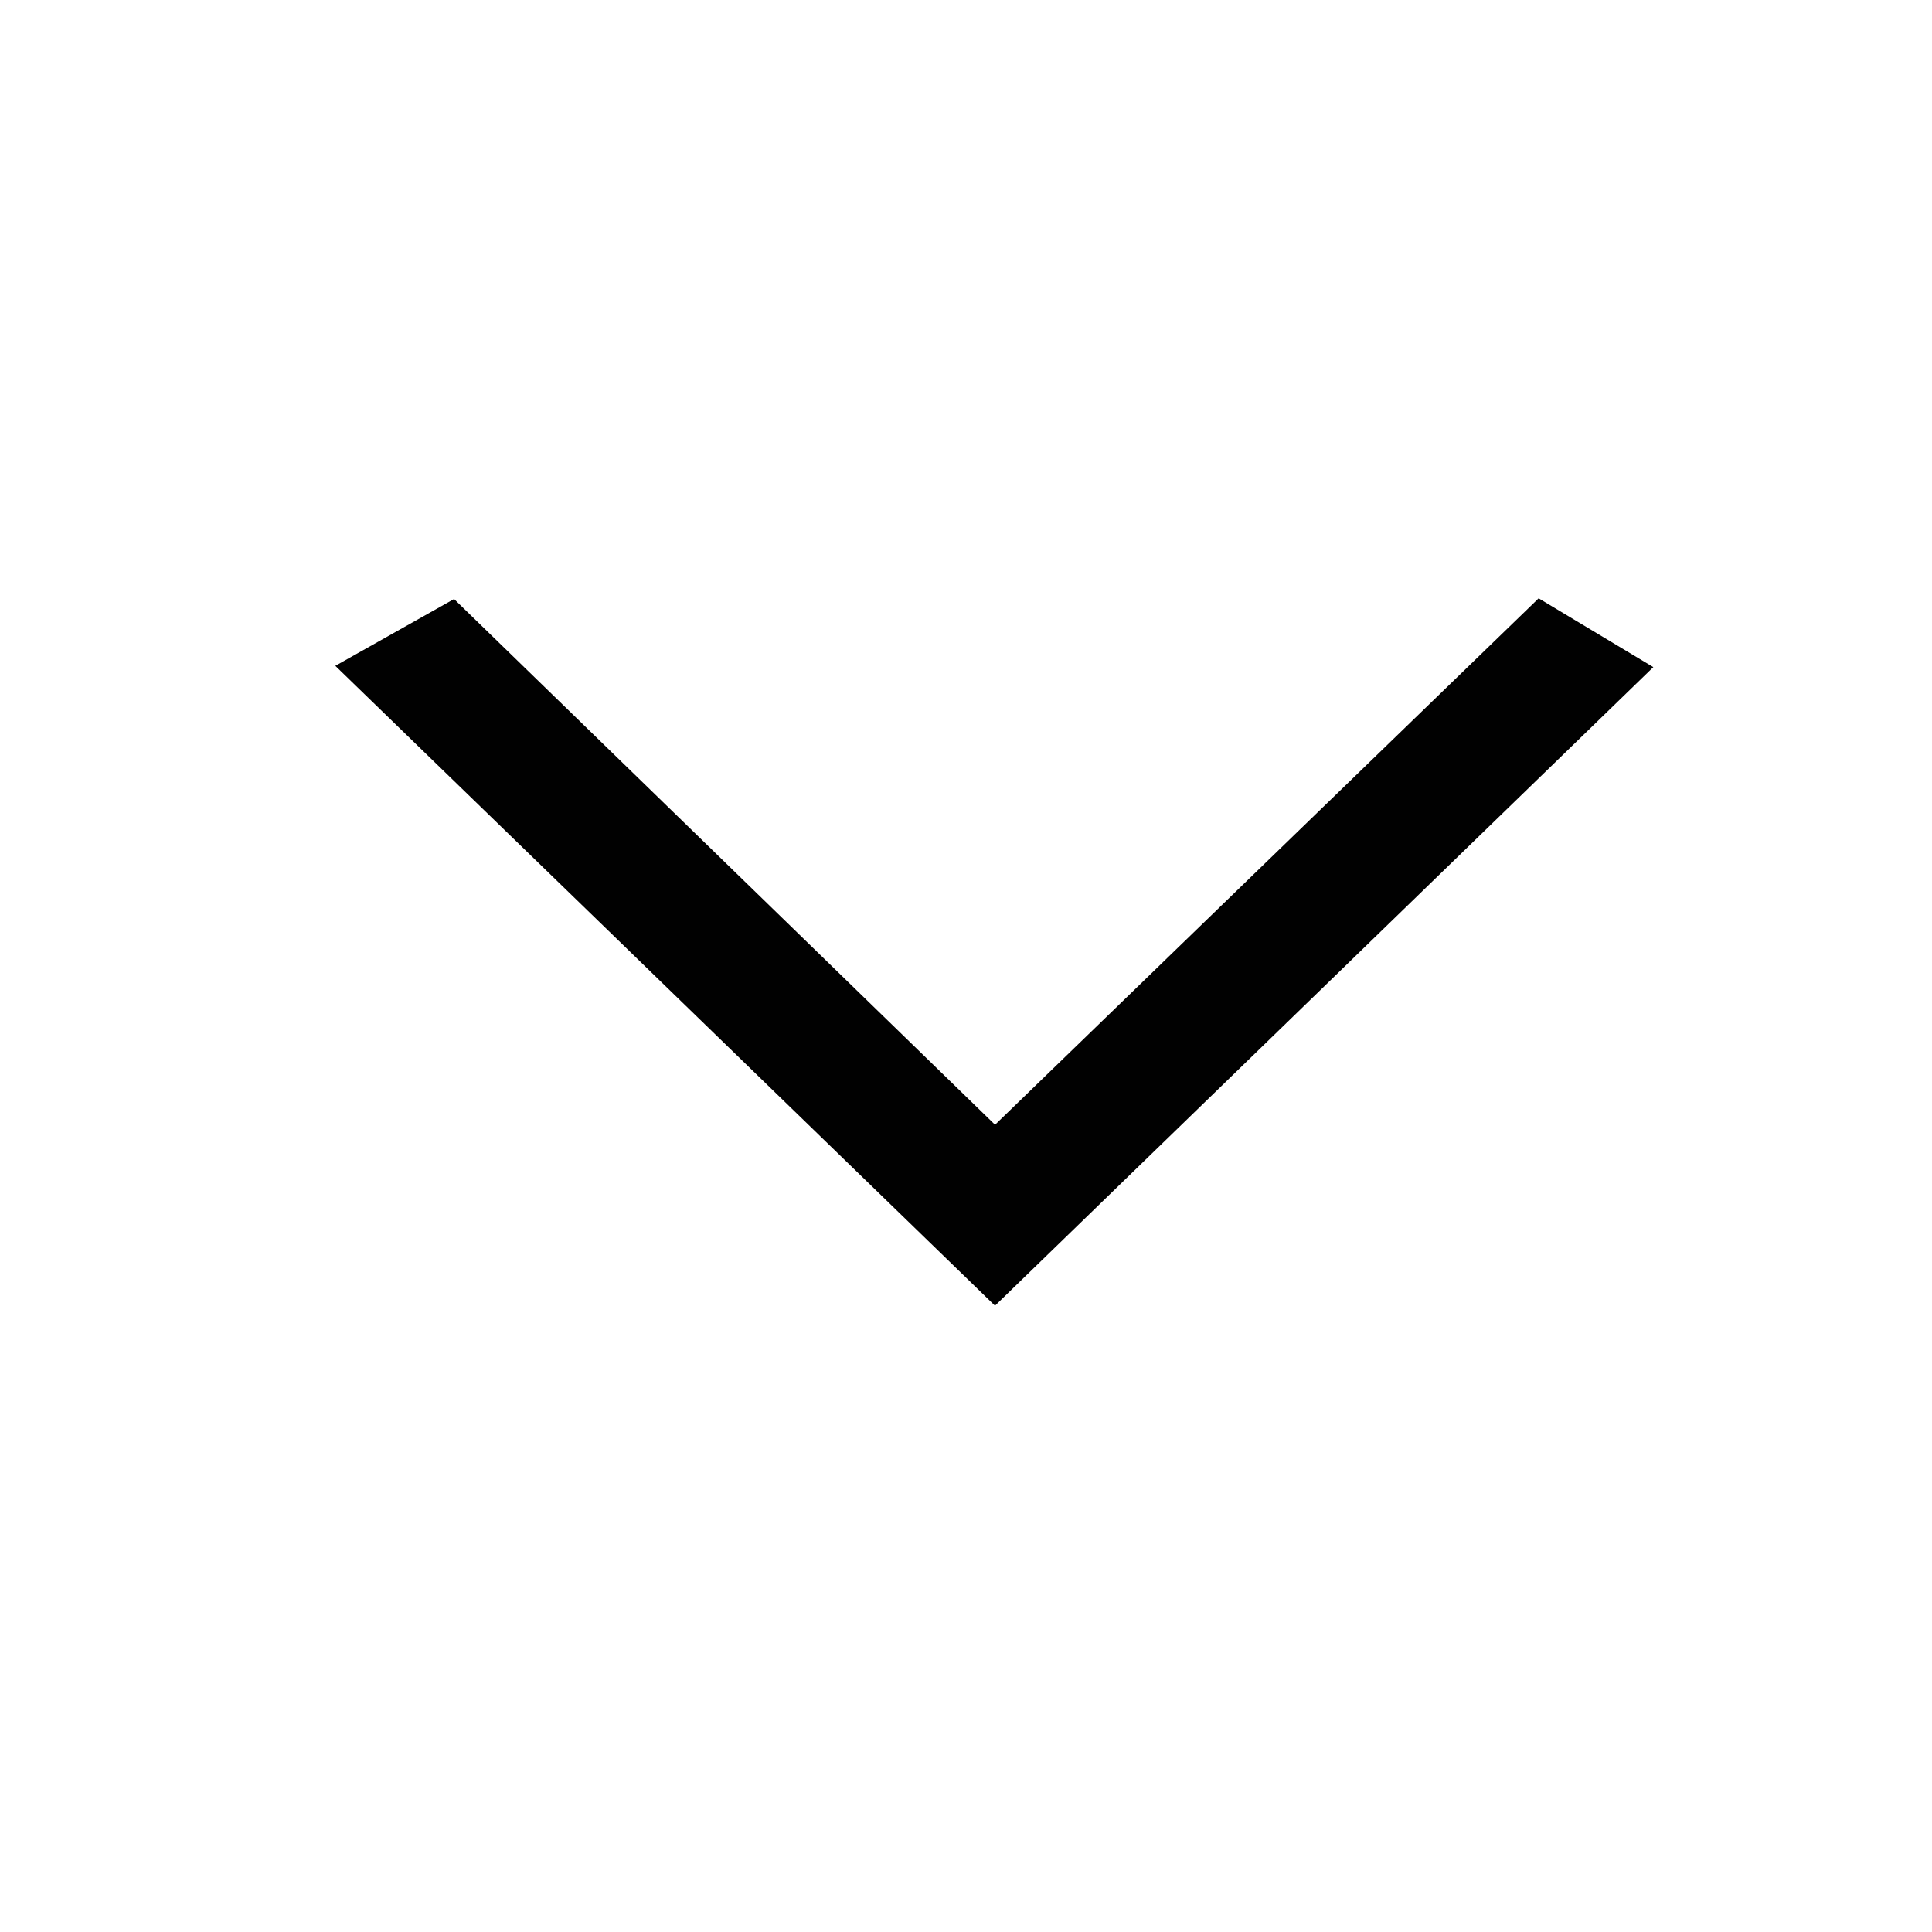
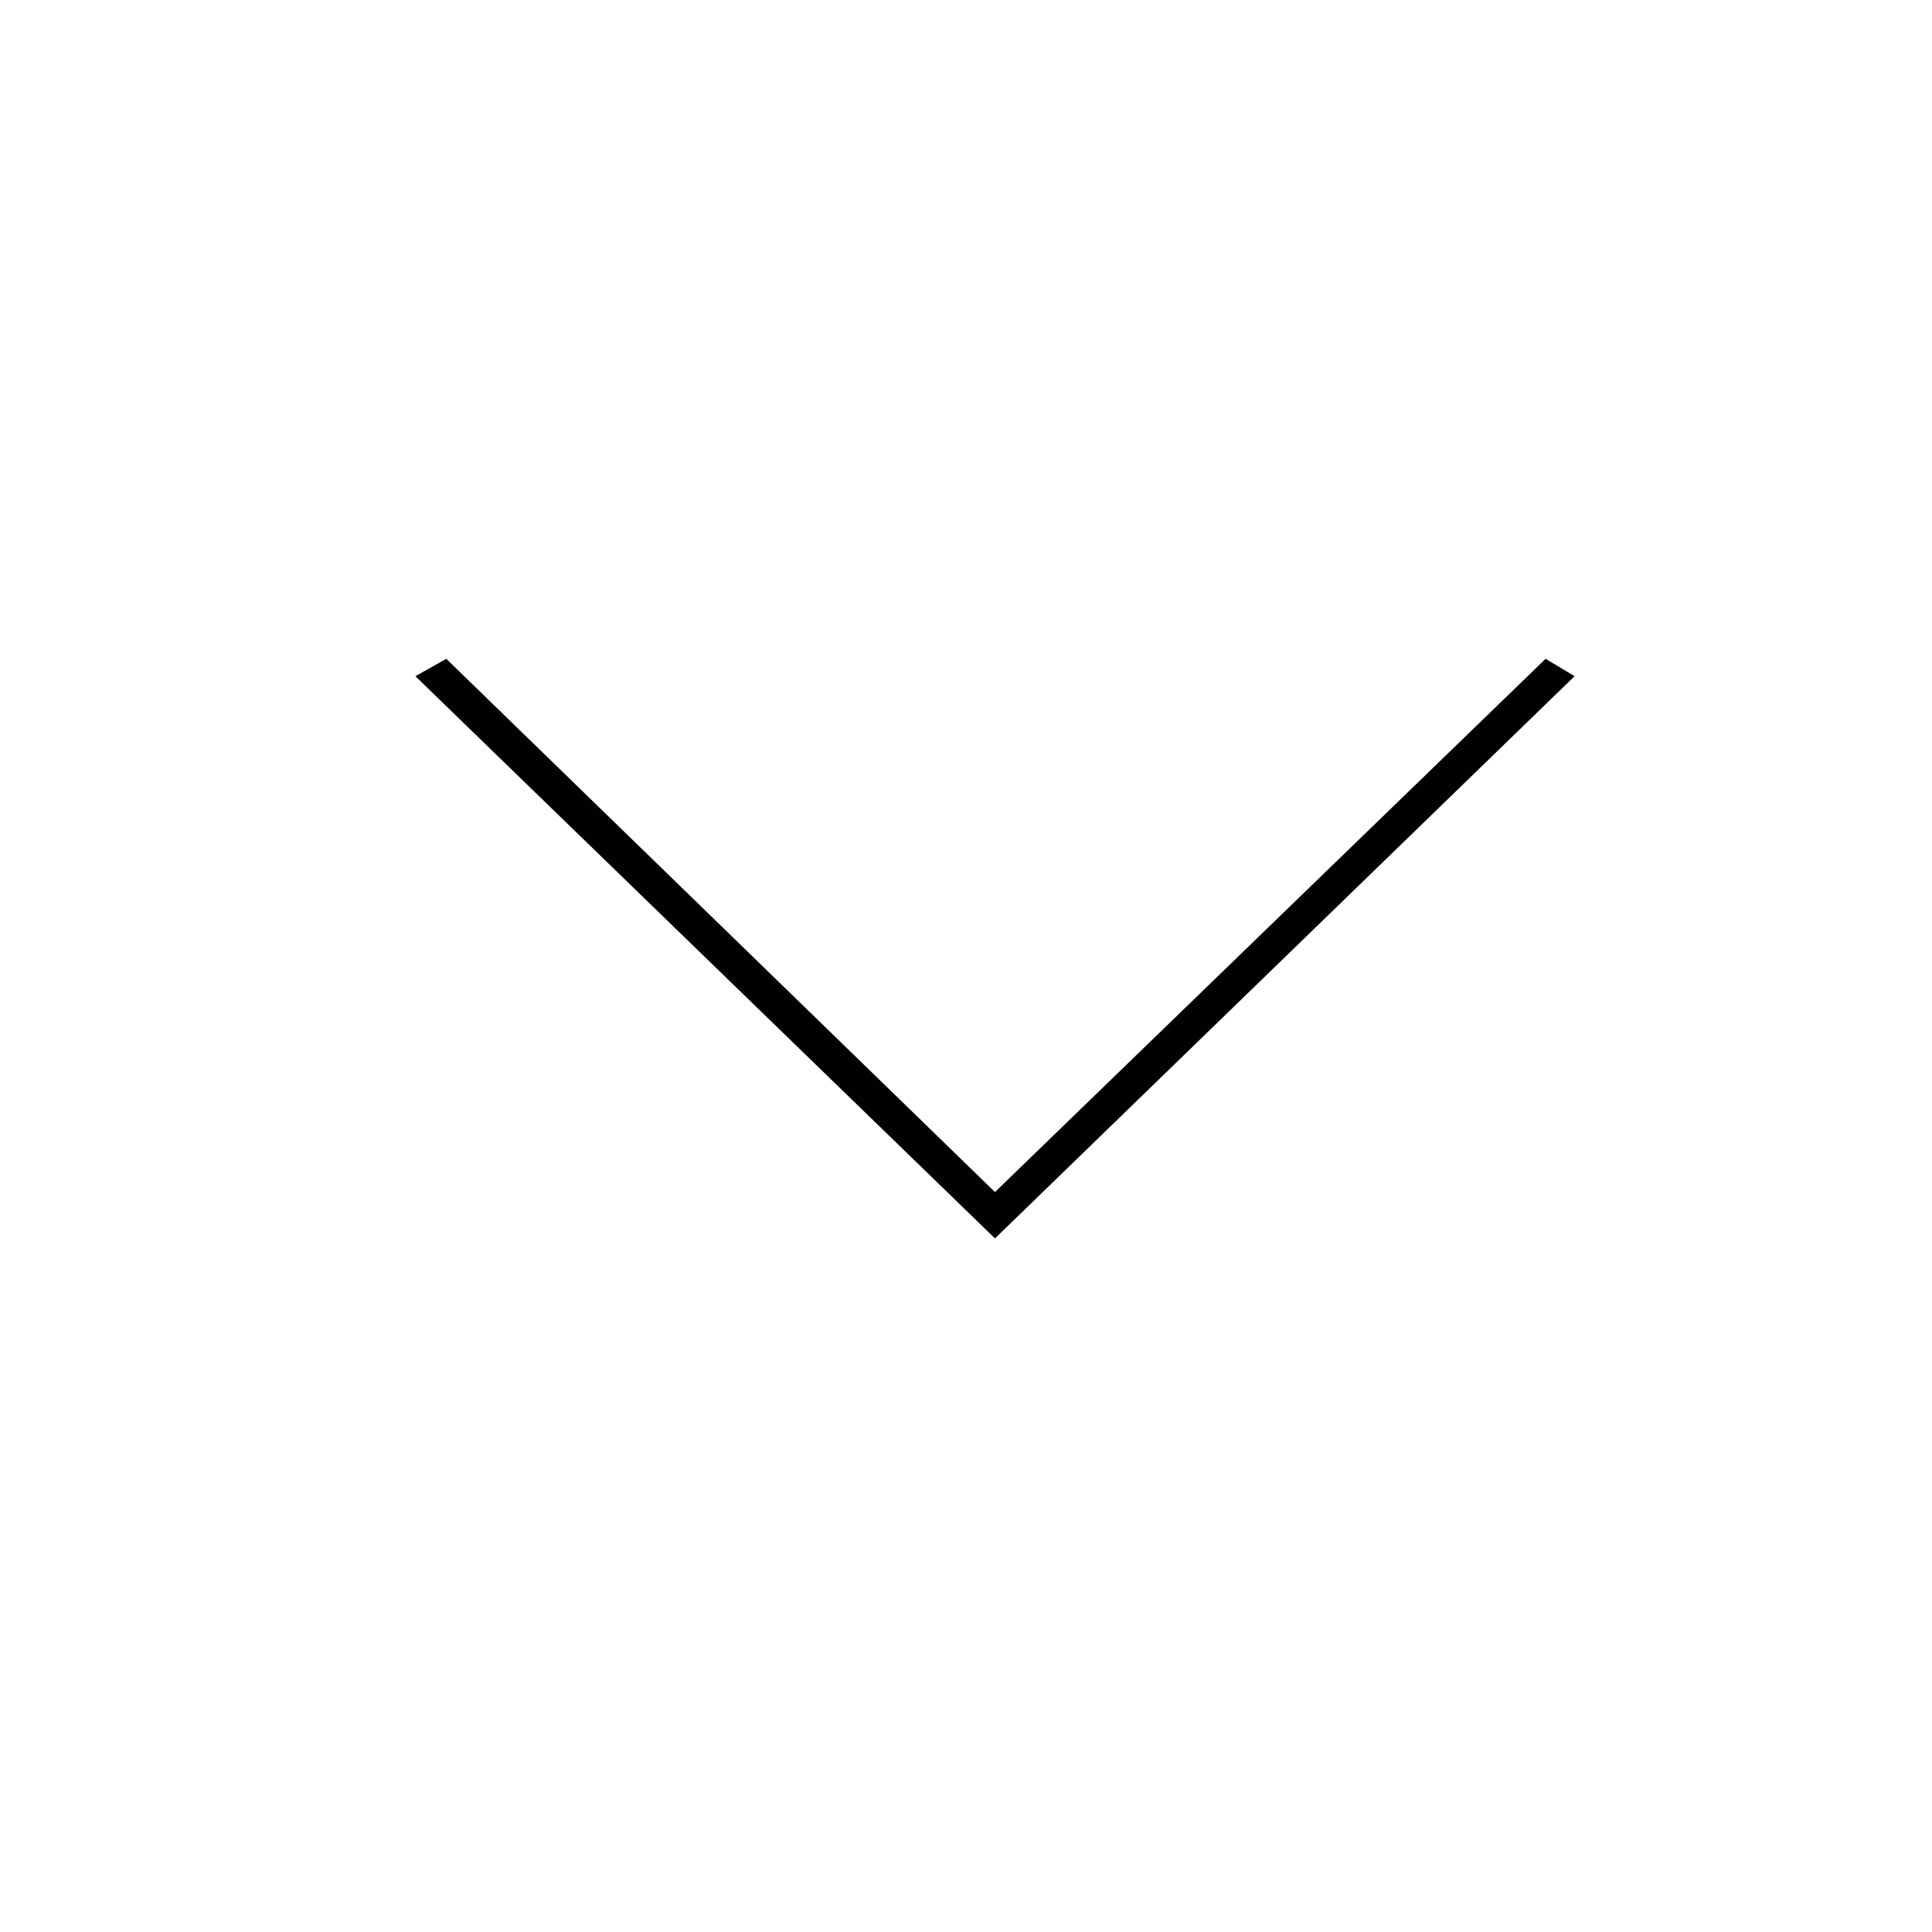
<svg xmlns="http://www.w3.org/2000/svg" enable-background="new 0 0 100 100" id="Layer_1" version="1.1" viewBox="0 0 100 100" xml:space="preserve">
-   <polygon fill="#010101" stroke="#010101" stroke-width="5" points="23.1,34.1 51.5,61.7 80,34.1 81.5,35 51.5,64.1 21.5,35 23.1,34.1" />
+   <polygon fill="#010101" points="23.1,34.1 51.5,61.7 80,34.1 81.5,35 51.5,64.1 21.5,35 23.1,34.1 " />
</svg>
